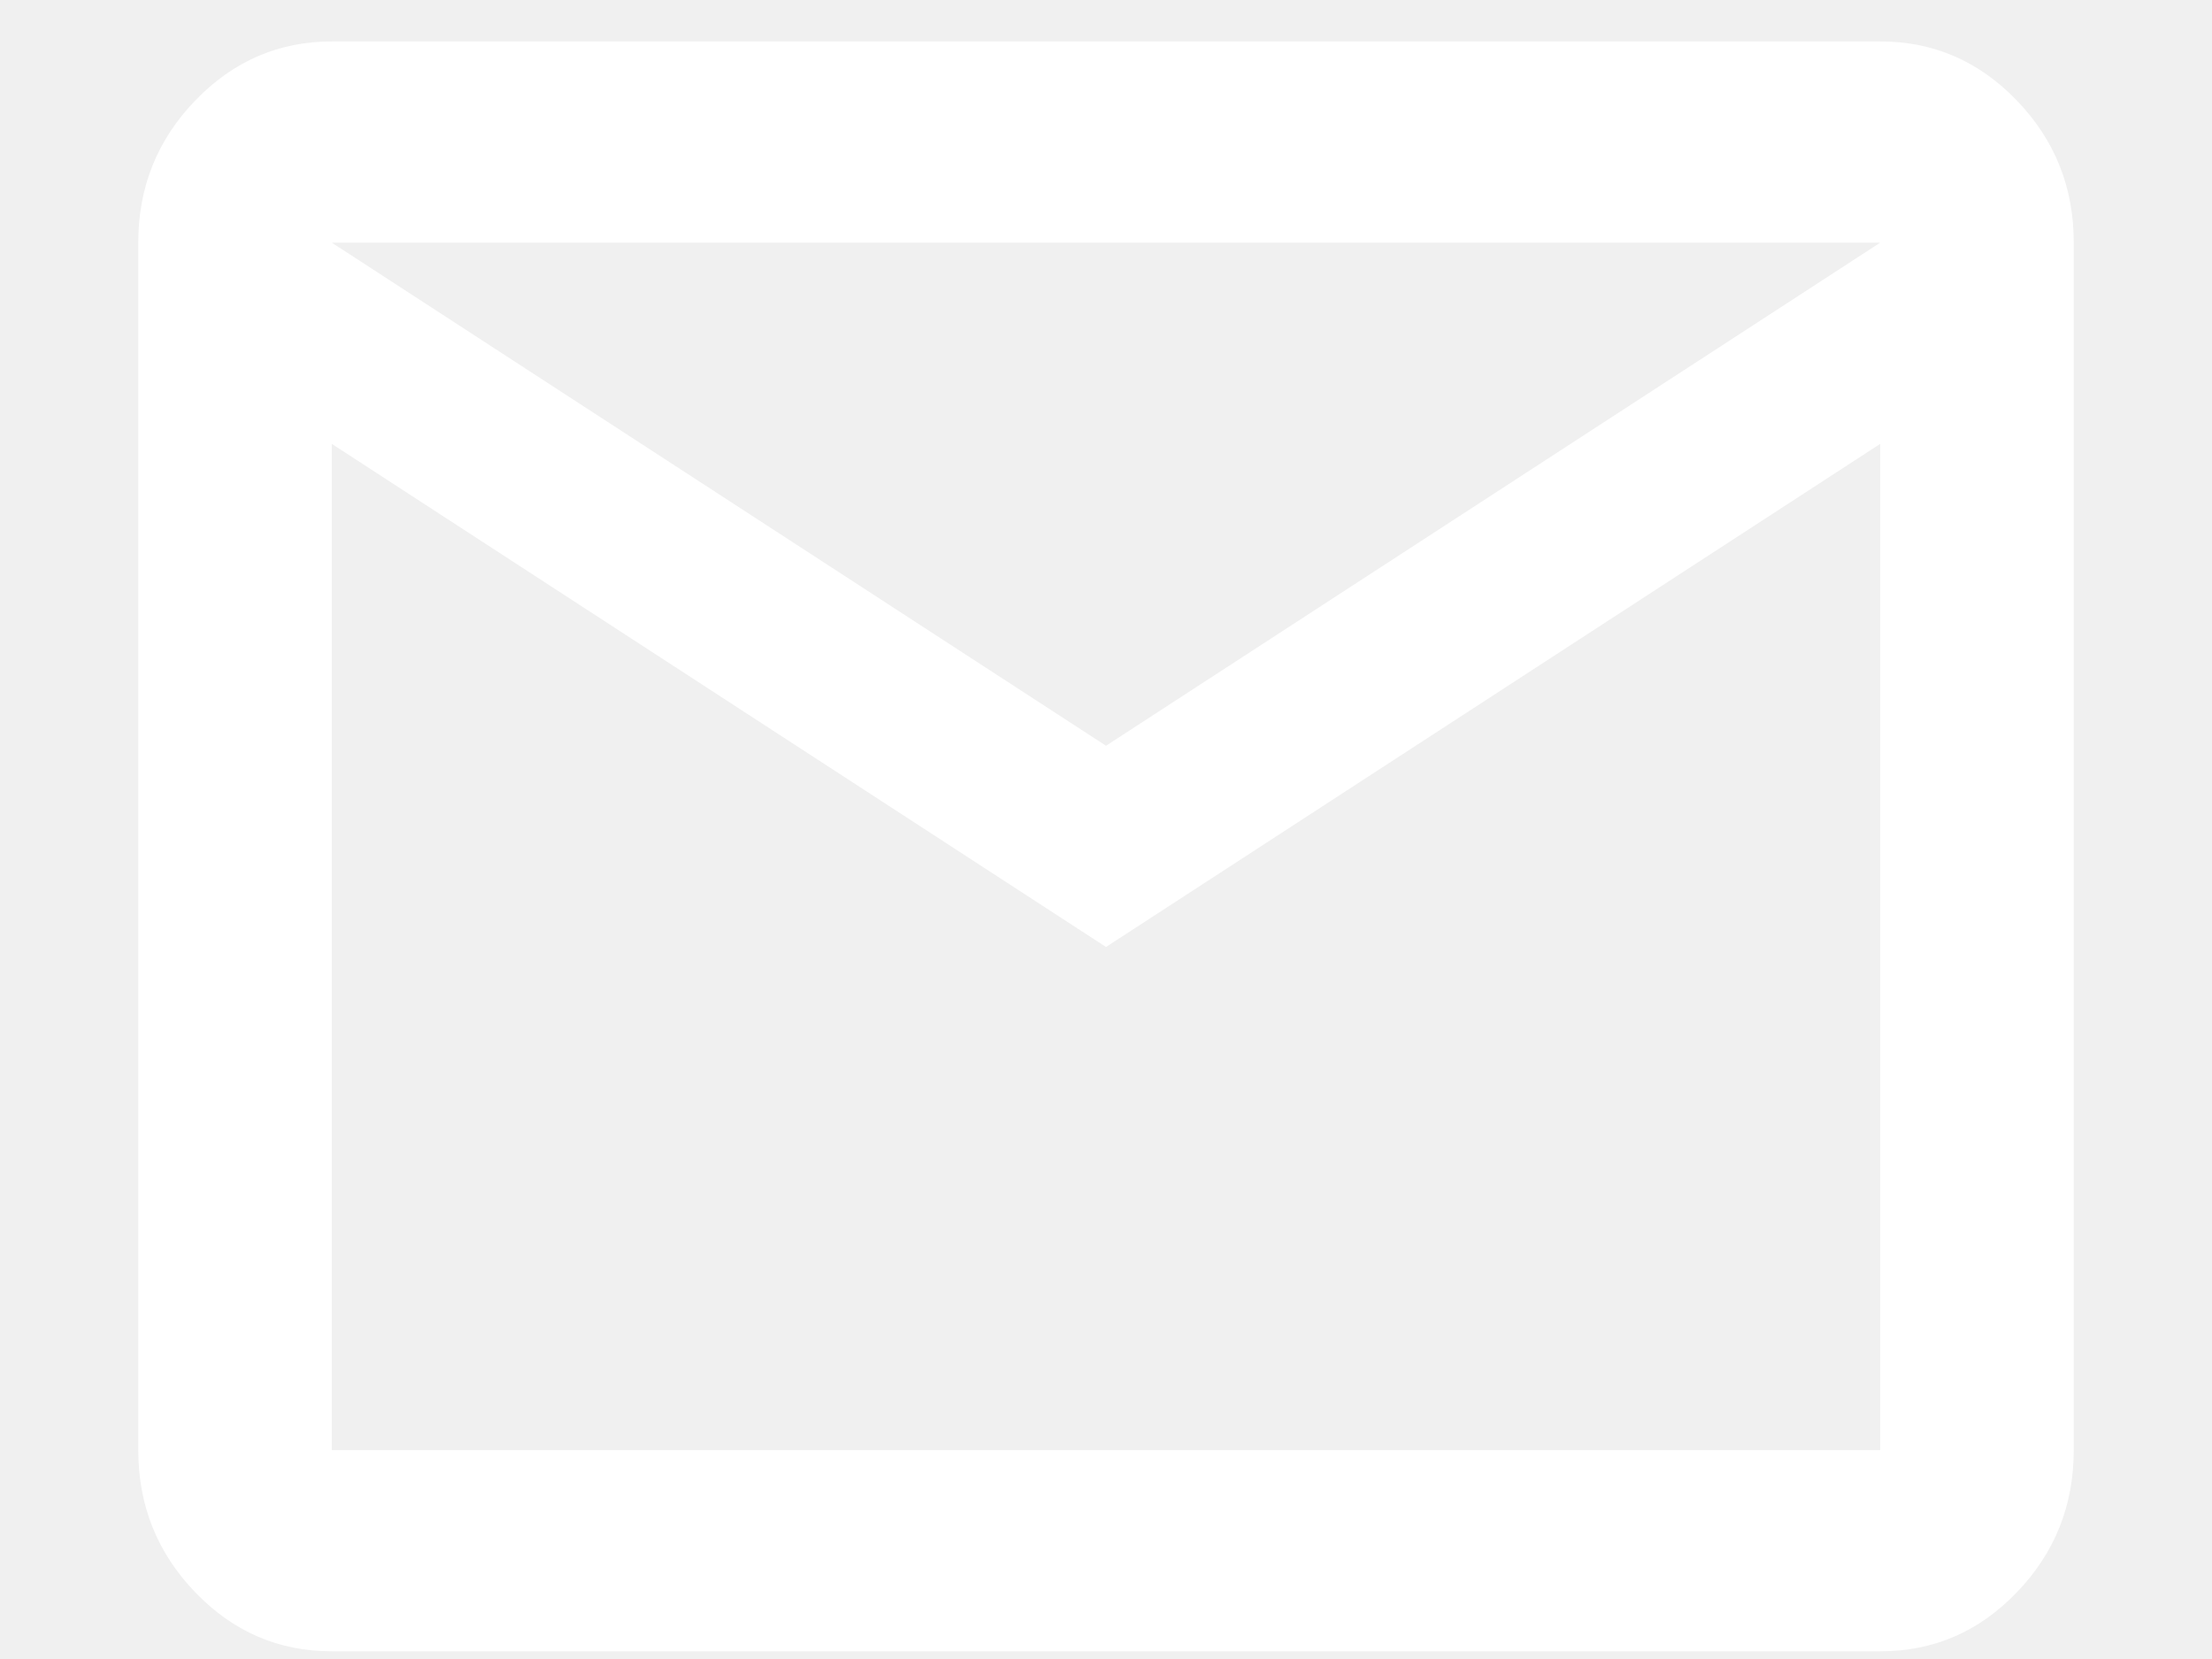
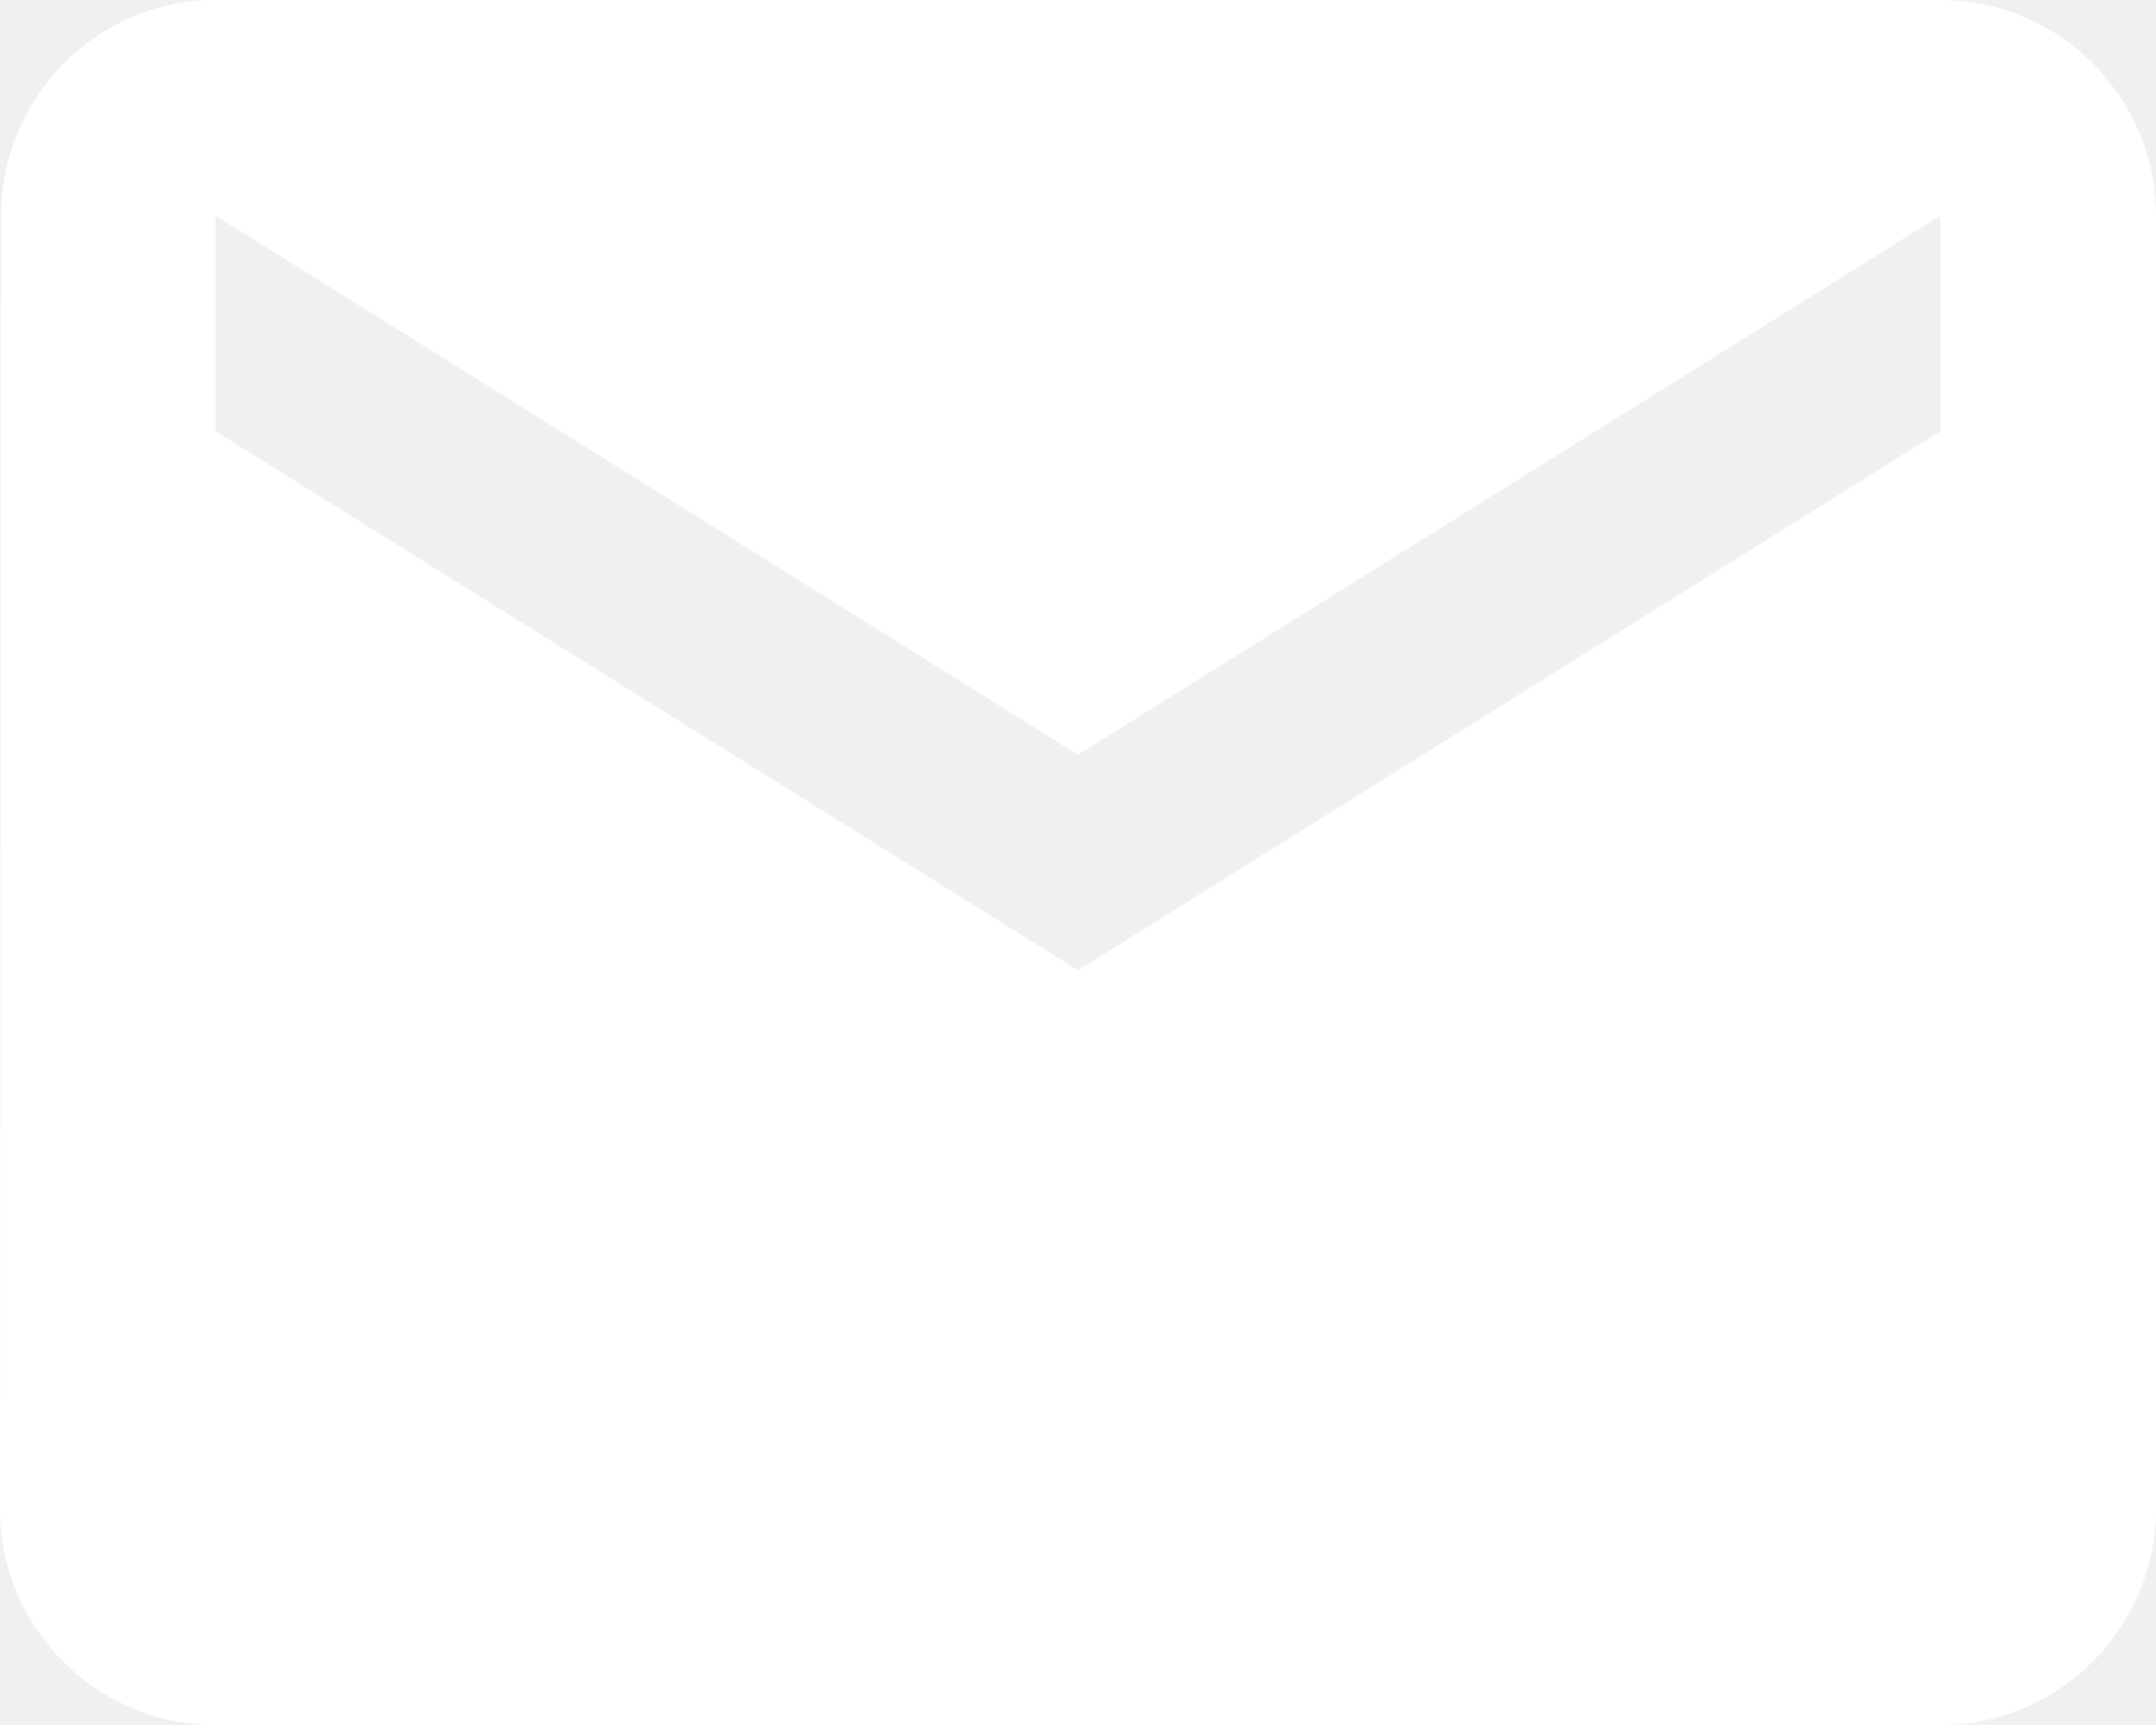
- <svg xmlns="http://www.w3.org/2000/svg" width="24" height="18" viewBox="0 0 42 36" fill="none">
-   <path d="M4.2 35.833C3.045 35.833 2.057 35.406 1.235 34.551C0.413 33.697 0.001 32.669 0 31.466V5.266C0 4.065 0.412 3.037 1.235 2.183C2.058 1.328 3.046 0.9 4.2 0.899H37.8C38.955 0.899 39.944 1.327 40.767 2.183C41.59 3.039 42.001 4.066 42 5.266V31.466C42 32.667 41.589 33.695 40.767 34.551C39.946 35.407 38.956 35.834 37.8 35.833H4.2ZM21 20.549L4.2 9.632V31.466H37.8V9.632L21 20.549ZM21 16.183L37.8 5.266H4.2L21 16.183ZM4.2 9.632V5.266V31.466V9.632Z" fill="white" />
+ <svg xmlns="http://www.w3.org/2000/svg" width="20" height="16" viewBox="0 0 20 16" fill="none">
+   <path d="M18 0H2C0.9 0 0.01 0.9 0.01 2L0 14C0 15.1 0.9 16 2 16H18C19.1 16 20 15.1 20 14V2C20 0.9 19.1 0 18 0ZM18 4L10 9L2 4V2L10 7L18 2V4Z" fill="white" />
</svg>
